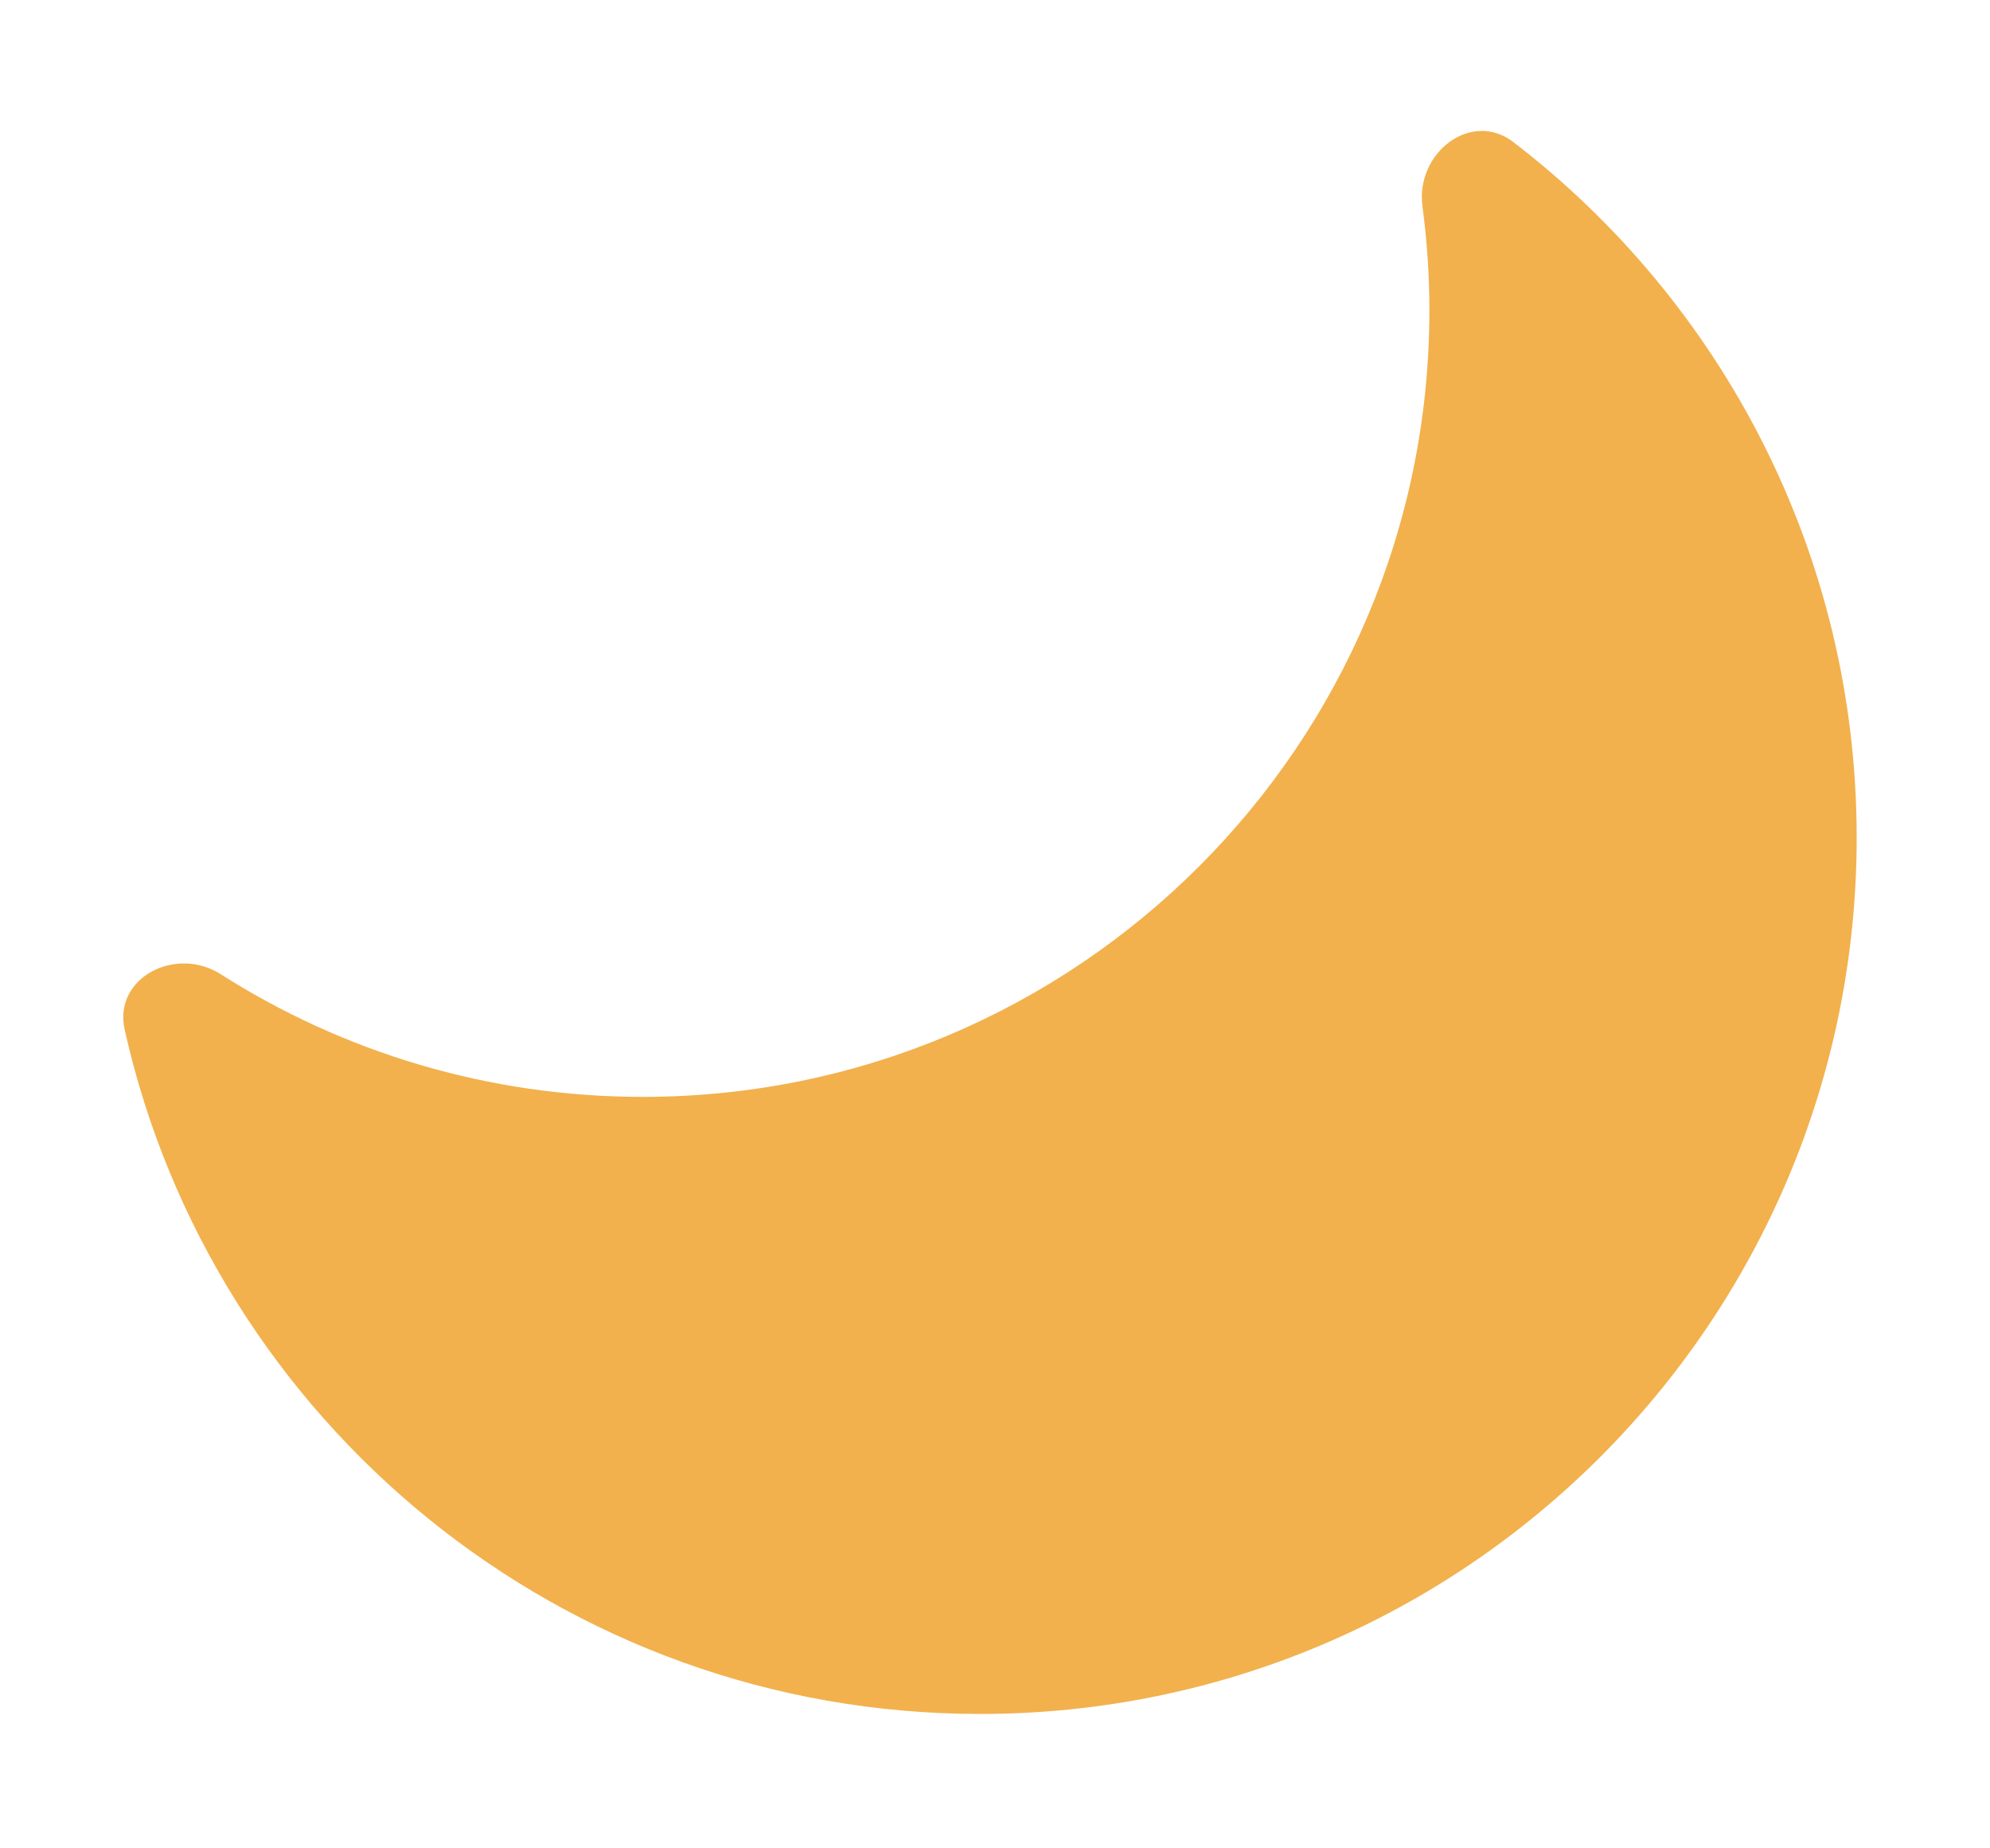
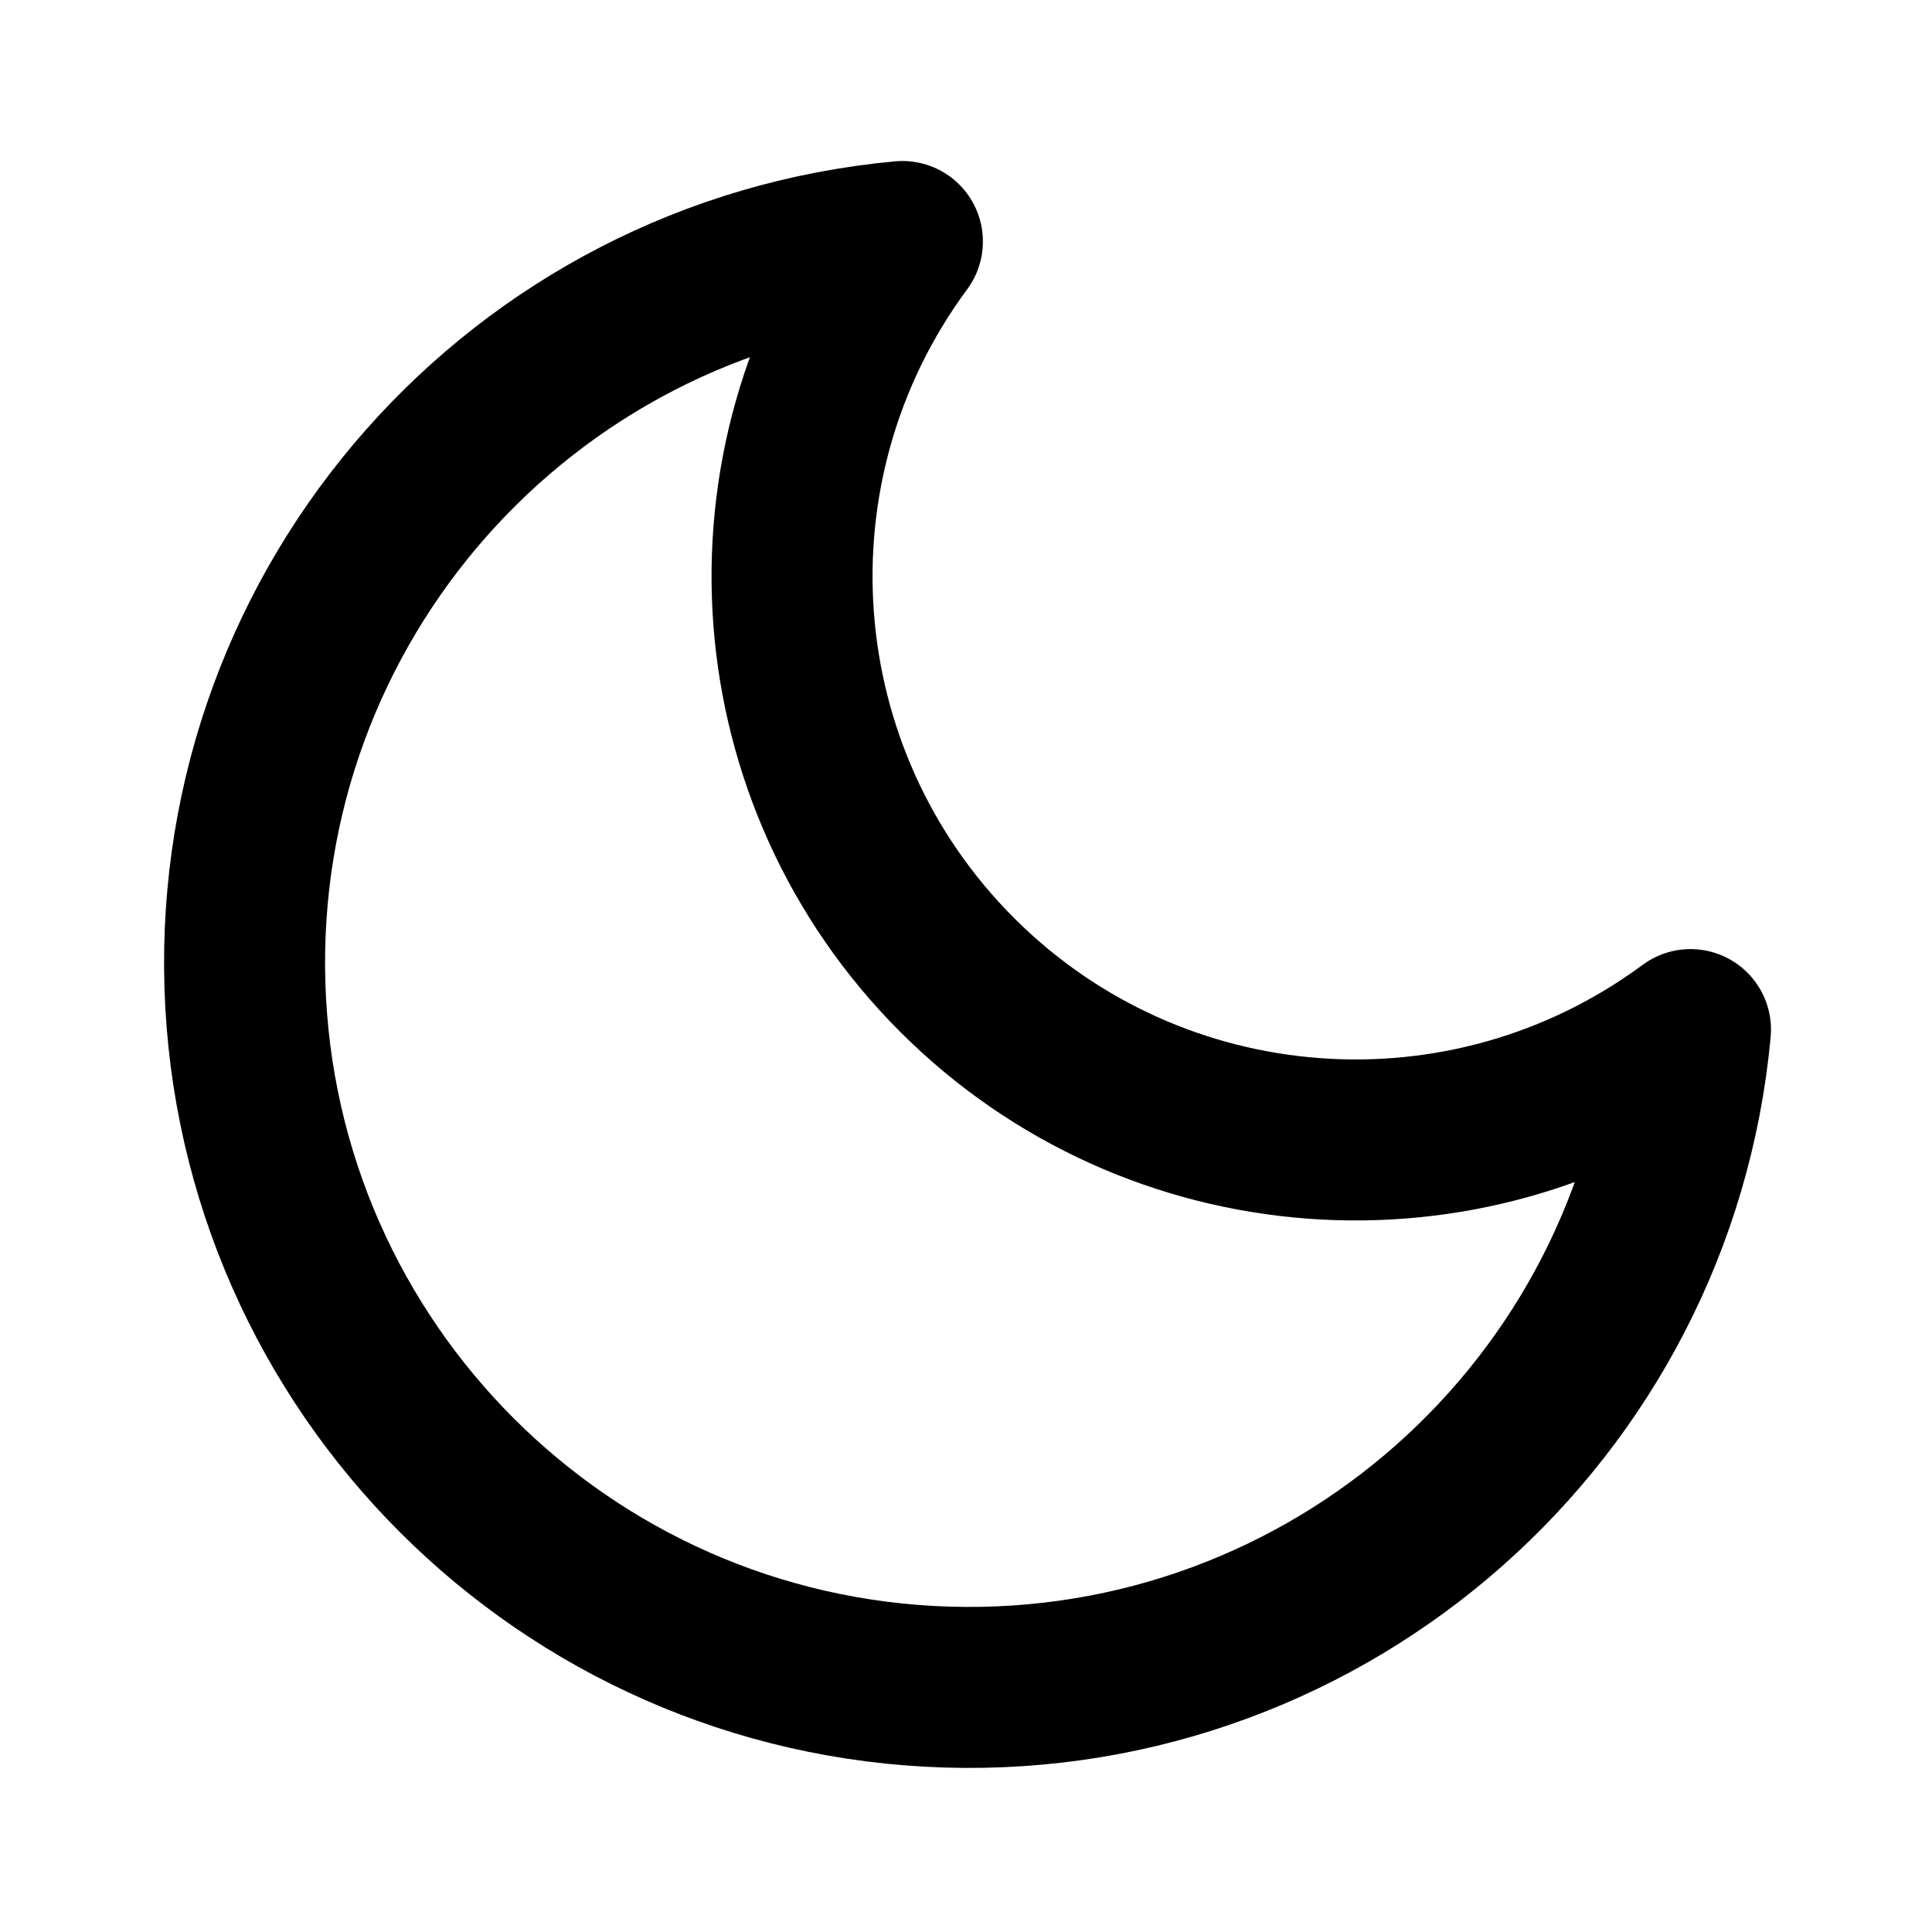
- <svg xmlns="http://www.w3.org/2000/svg" width="14" height="13" viewBox="0 0 14 13">
-   <path fill-rule="evenodd" clip-rule="evenodd" d="M4.522 7.718C7.578 7.718 10.056 5.24 10.056 2.184C10.056 1.935 10.039 1.69 10.007 1.45C9.958 1.077 10.35 0.771 10.647 1C12.115 2.127 13.062 3.9 13.062 5.894C13.062 9.3 10.301 12.06 6.895 12.06C3.953 12.06 1.493 10.001 0.877 7.245C0.795 6.879 1.237 6.653 1.553 6.855C2.411 7.401 3.43 7.718 4.522 7.718Z" fill="#F2B14D" />
+ <svg xmlns="http://www.w3.org/2000/svg" width="18" height="18" viewBox="0 0 24 24" fill="none">
+   <path d="M21 12.79A9 9 0 1 1 11.21 3 7 7 0 0 0 21 12.79z" stroke="currentColor" stroke-width="2" stroke-linecap="round" stroke-linejoin="round" />
</svg>
